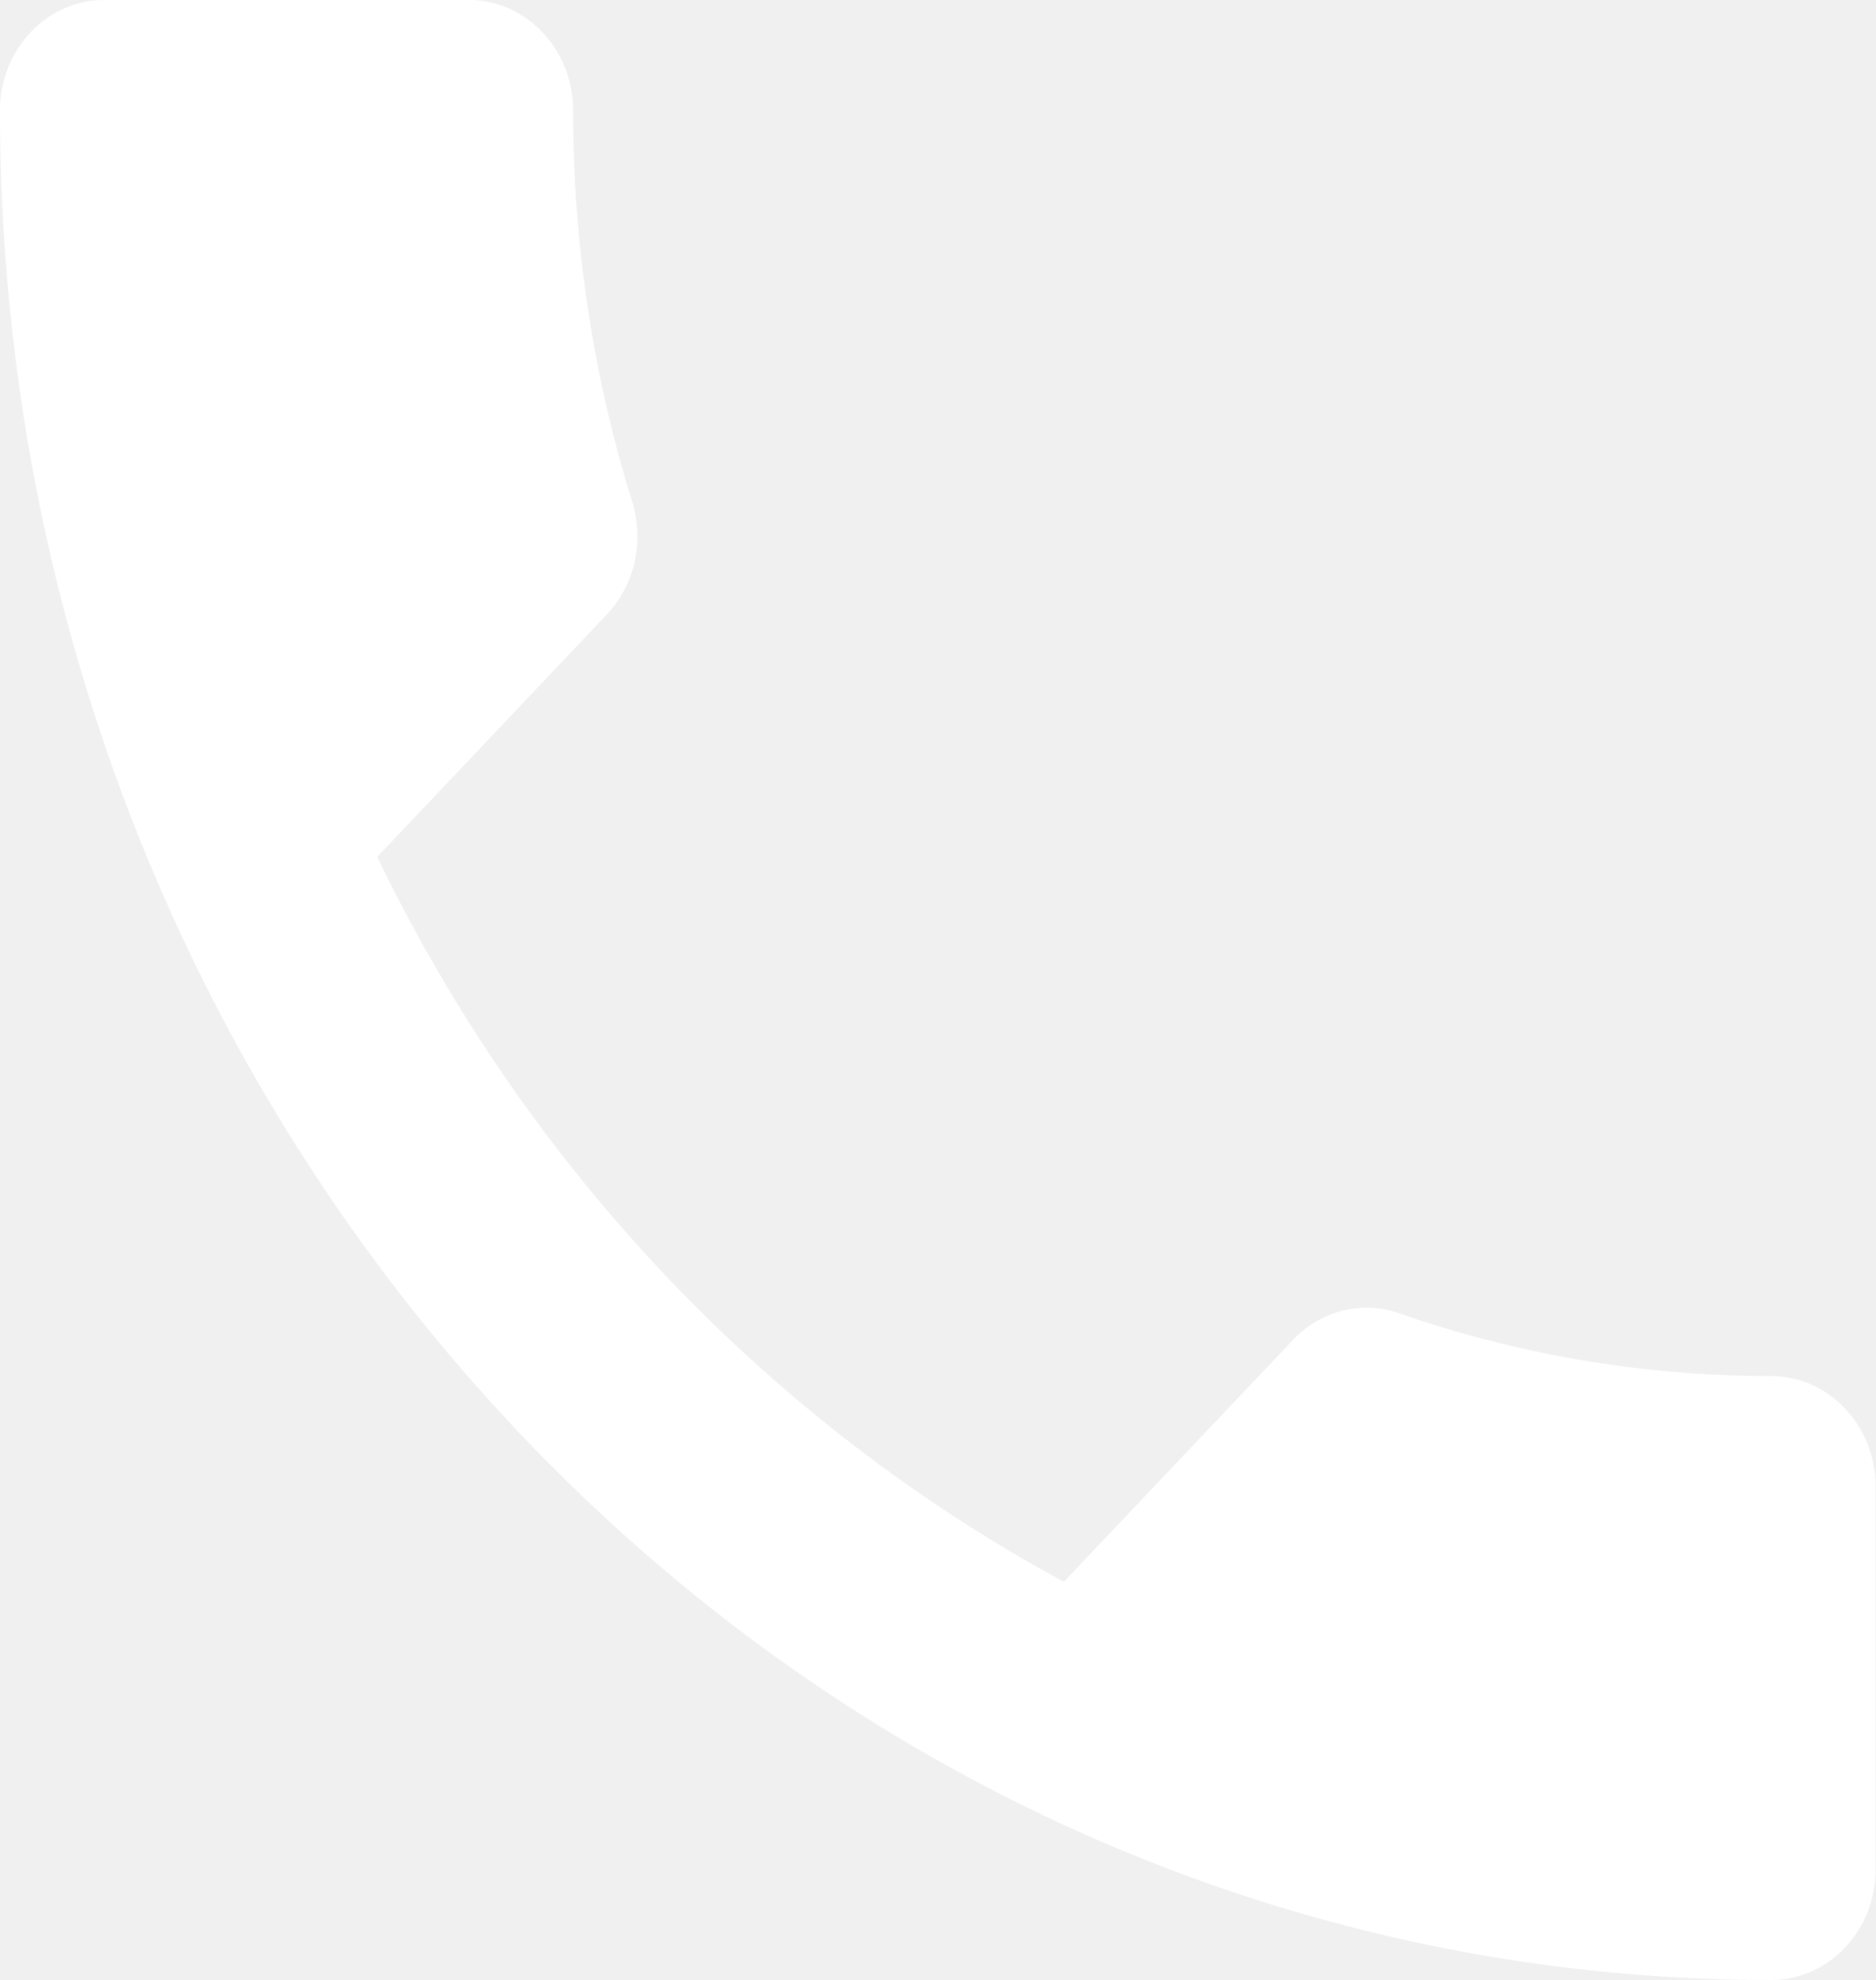
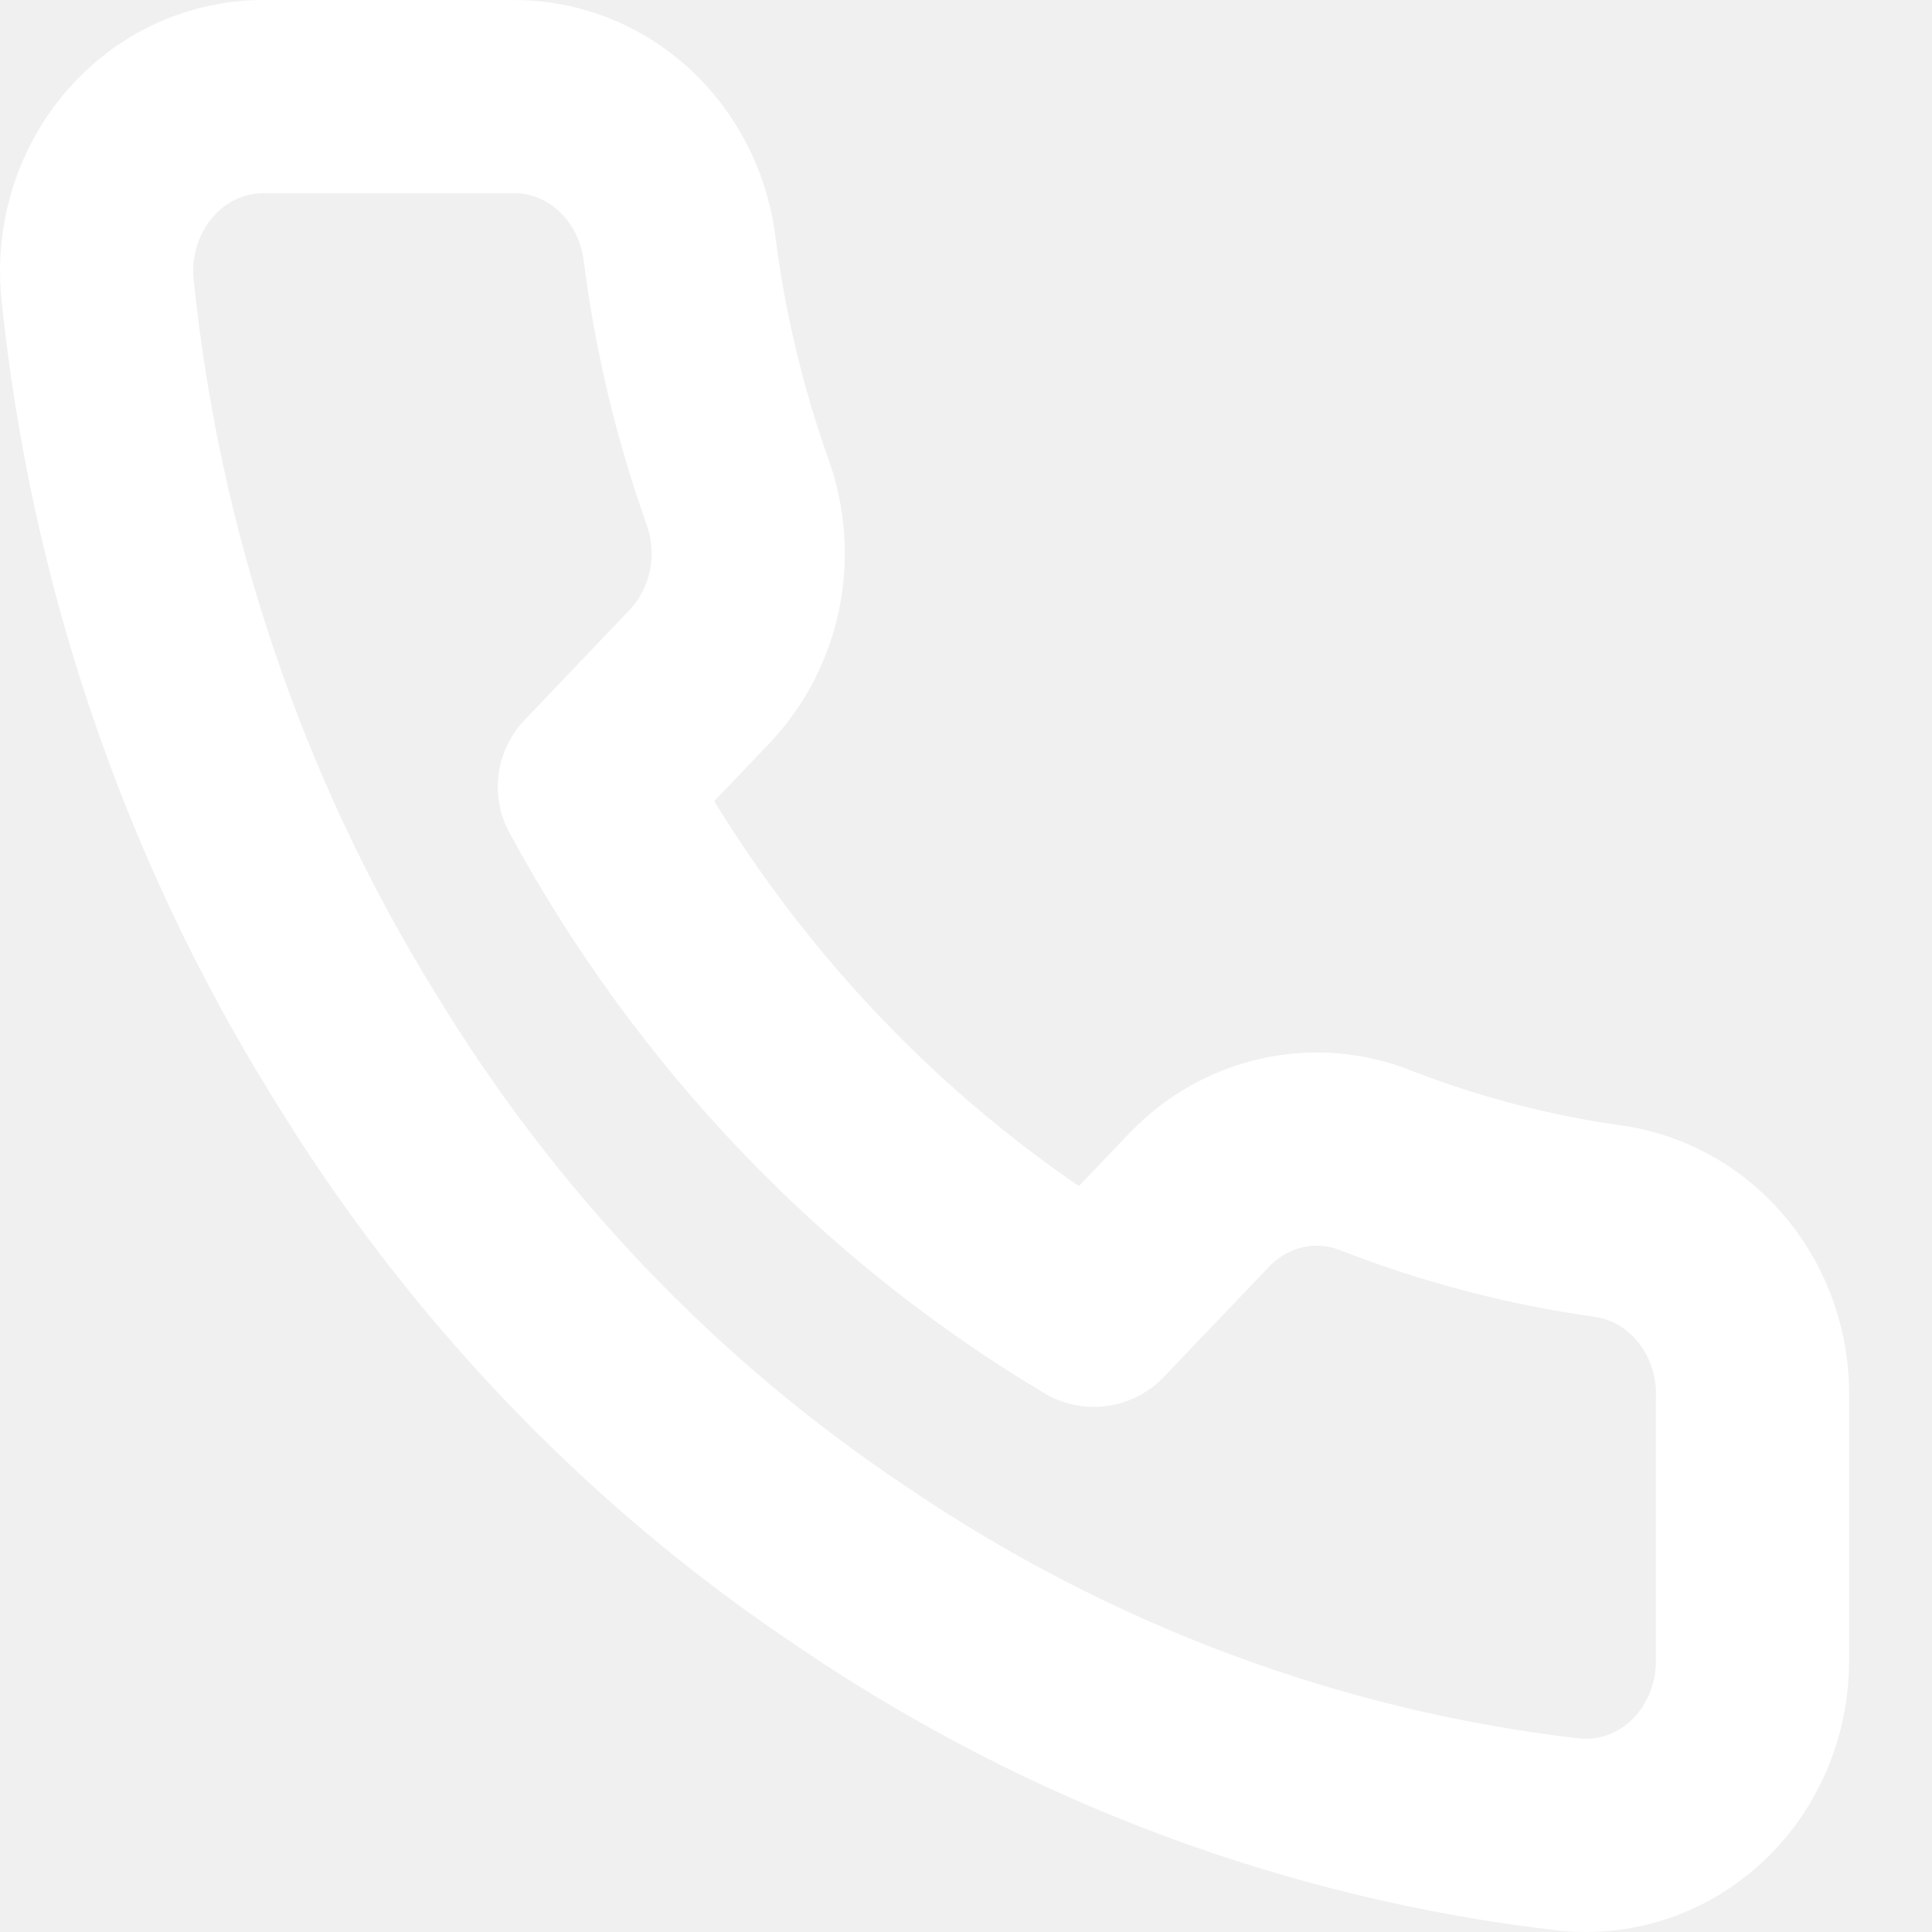
- <svg xmlns="http://www.w3.org/2000/svg" width="18" height="19" viewBox="0 0 18 19" fill="none">
-   <path d="M3.62 8.223C5.06 11.21 7.38 13.648 10.21 15.179L12.41 12.857C12.68 12.572 13.08 12.477 13.43 12.603C14.55 12.994 15.76 13.205 17 13.205C17.55 13.205 18 13.68 18 14.261V17.944C18 18.525 17.55 19 17 19C7.61 19 0 10.967 0 1.056C0 0.475 0.45 0 1 0H4.5C5.05 0 5.5 0.475 5.5 1.056C5.5 2.375 5.7 3.642 6.07 4.824C6.18 5.193 6.1 5.605 5.82 5.901L3.62 8.223Z" fill="white" />
+ <svg xmlns="http://www.w3.org/2000/svg" width="20" height="20" viewBox="0 0 20 20" fill="none">
+   <path d="M18.142 14.476V17.186C18.143 17.438 18.094 17.687 17.998 17.917C17.902 18.148 17.761 18.355 17.584 18.525C17.407 18.695 17.198 18.824 16.971 18.905C16.743 18.985 16.502 19.015 16.263 18.993C13.611 18.691 11.063 17.741 8.825 16.22C6.742 14.833 4.977 12.983 3.653 10.8C2.196 8.444 1.29 5.761 1.007 2.969C0.985 2.719 1.014 2.468 1.09 2.23C1.167 1.992 1.289 1.774 1.451 1.589C1.612 1.403 1.808 1.255 2.027 1.154C2.246 1.053 2.483 1 2.722 1H5.308C5.726 0.996 6.132 1.151 6.449 1.437C6.766 1.723 6.973 2.12 7.032 2.554C7.141 3.421 7.343 4.272 7.635 5.092C7.751 5.415 7.776 5.766 7.708 6.104C7.639 6.442 7.479 6.752 7.247 6.998L6.153 8.145C7.38 10.406 9.166 12.278 11.324 13.564L12.419 12.417C12.653 12.174 12.949 12.007 13.272 11.935C13.594 11.863 13.929 11.889 14.238 12.011C15.02 12.316 15.832 12.528 16.66 12.643C17.078 12.705 17.461 12.926 17.734 13.264C18.008 13.602 18.153 14.034 18.142 14.476Z" stroke="white" stroke-width="2" stroke-linecap="round" stroke-linejoin="round" />
</svg>
